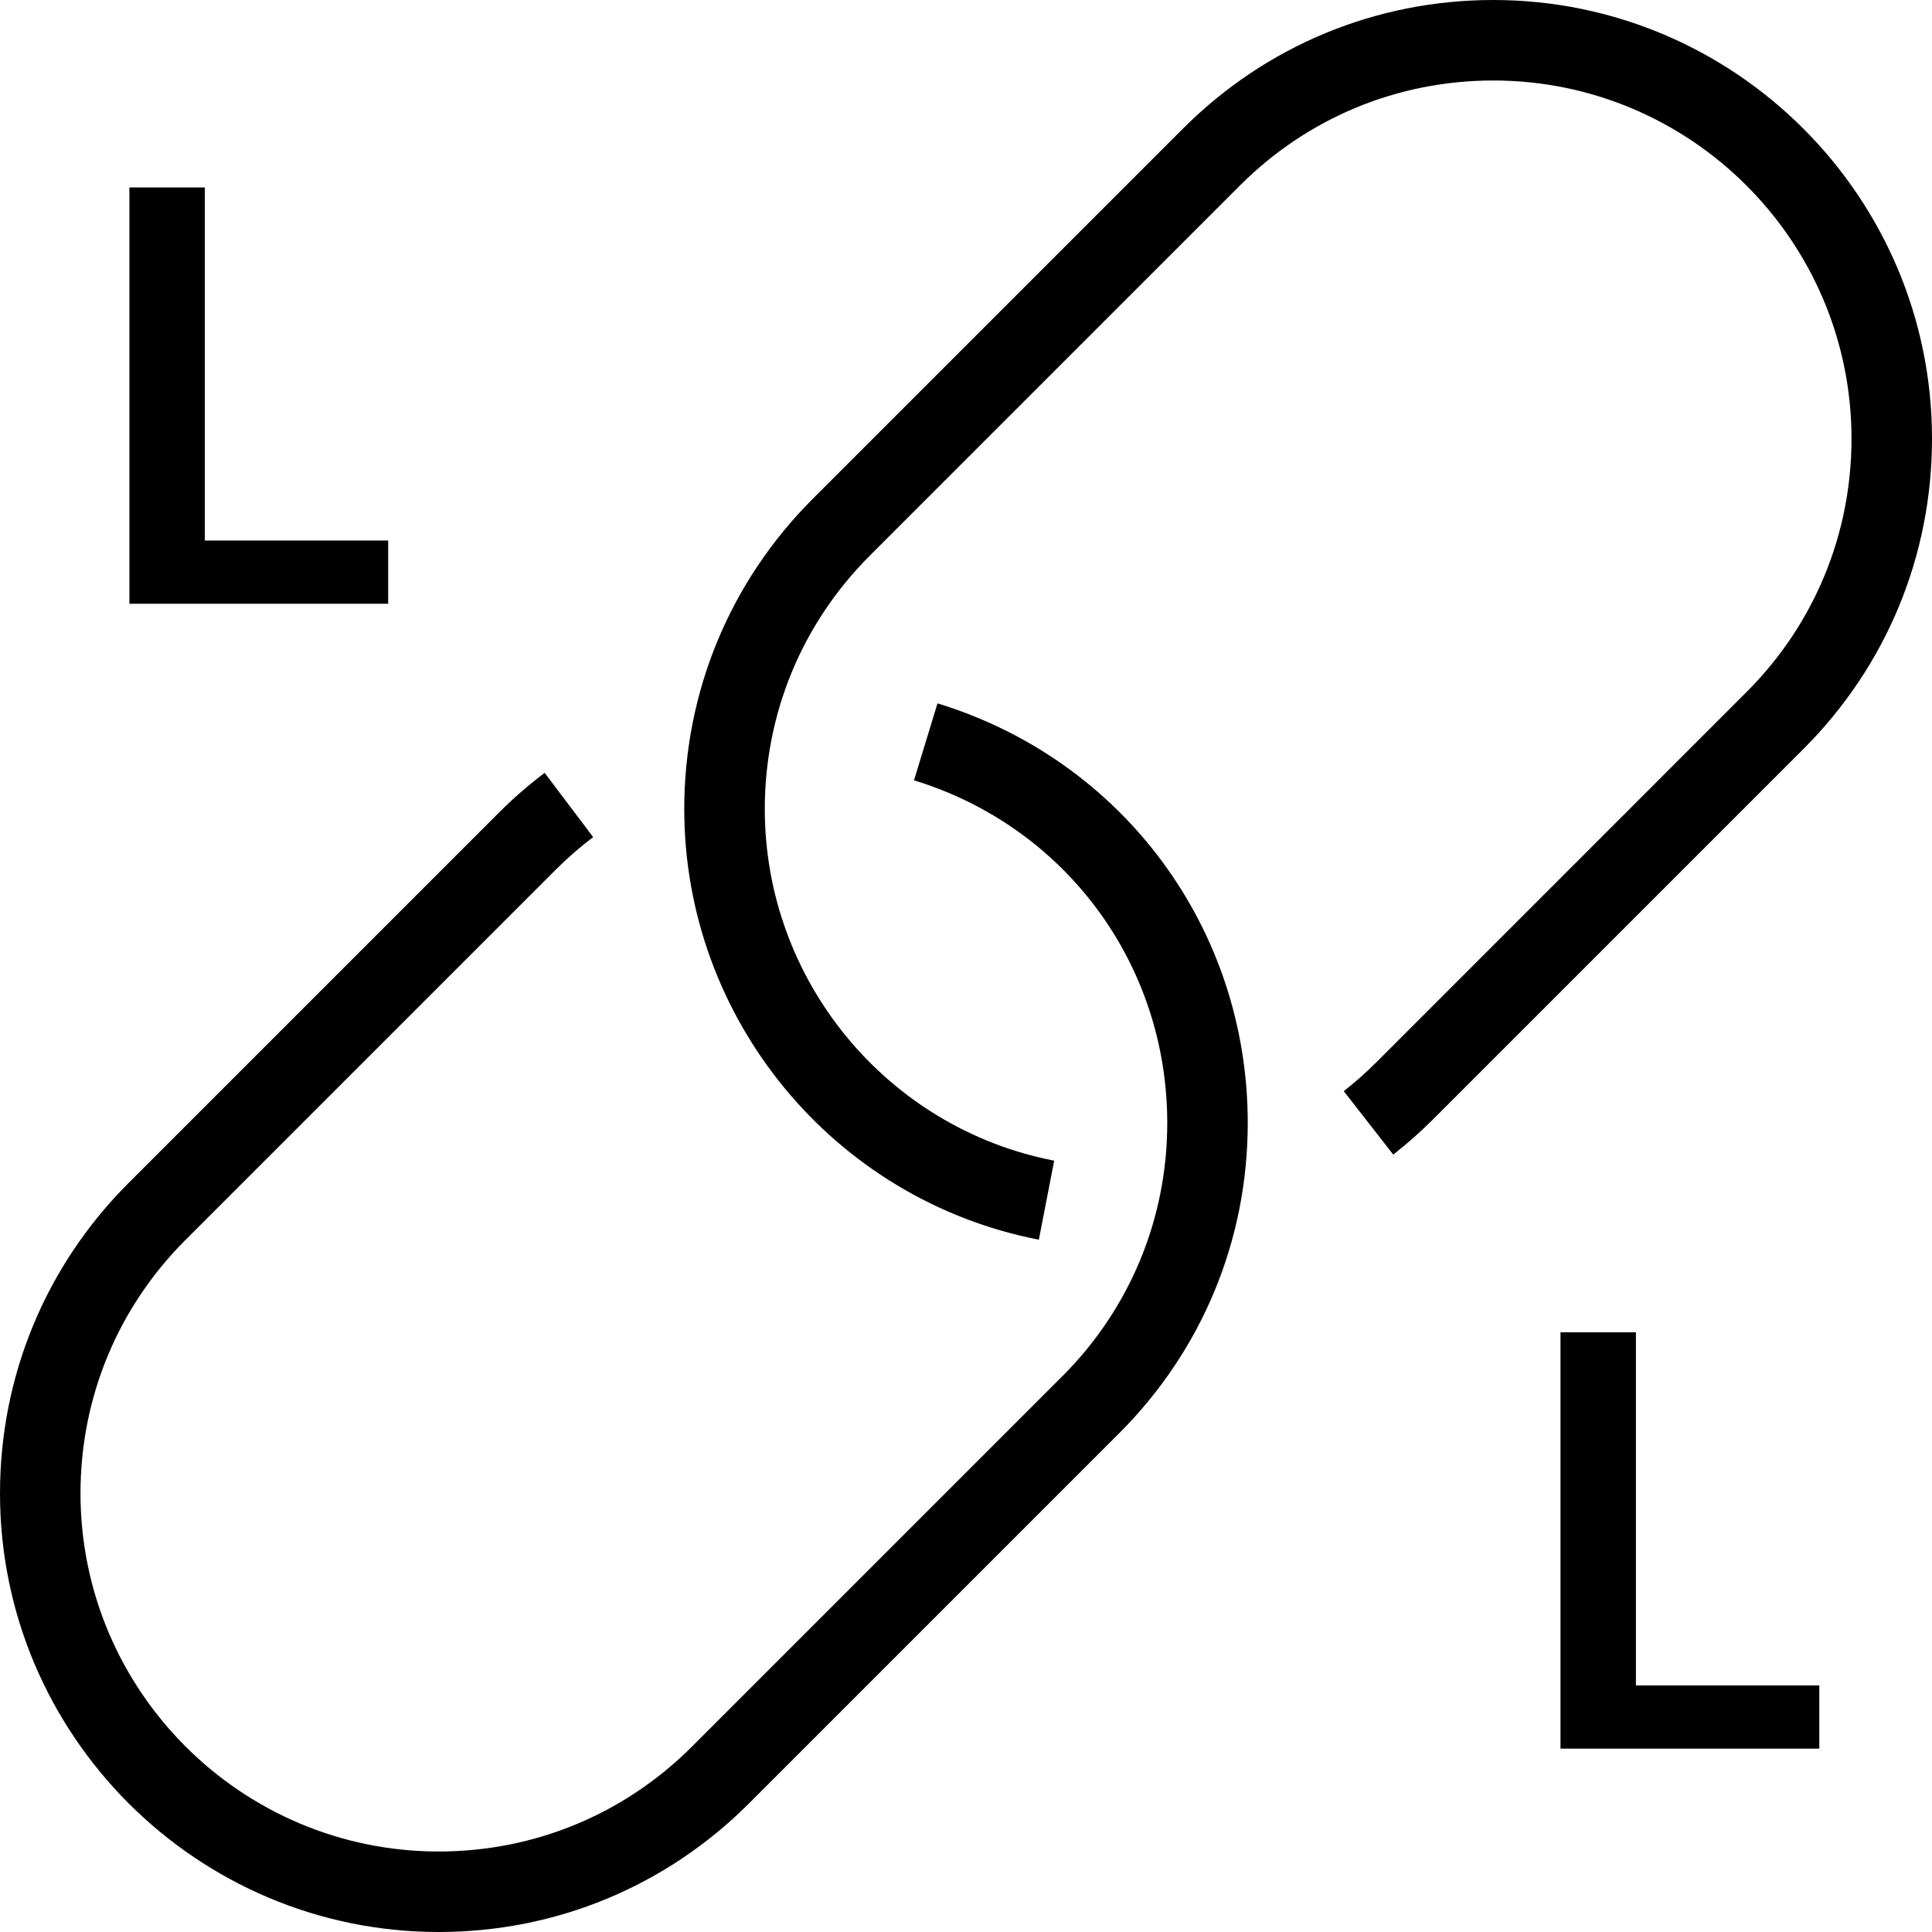
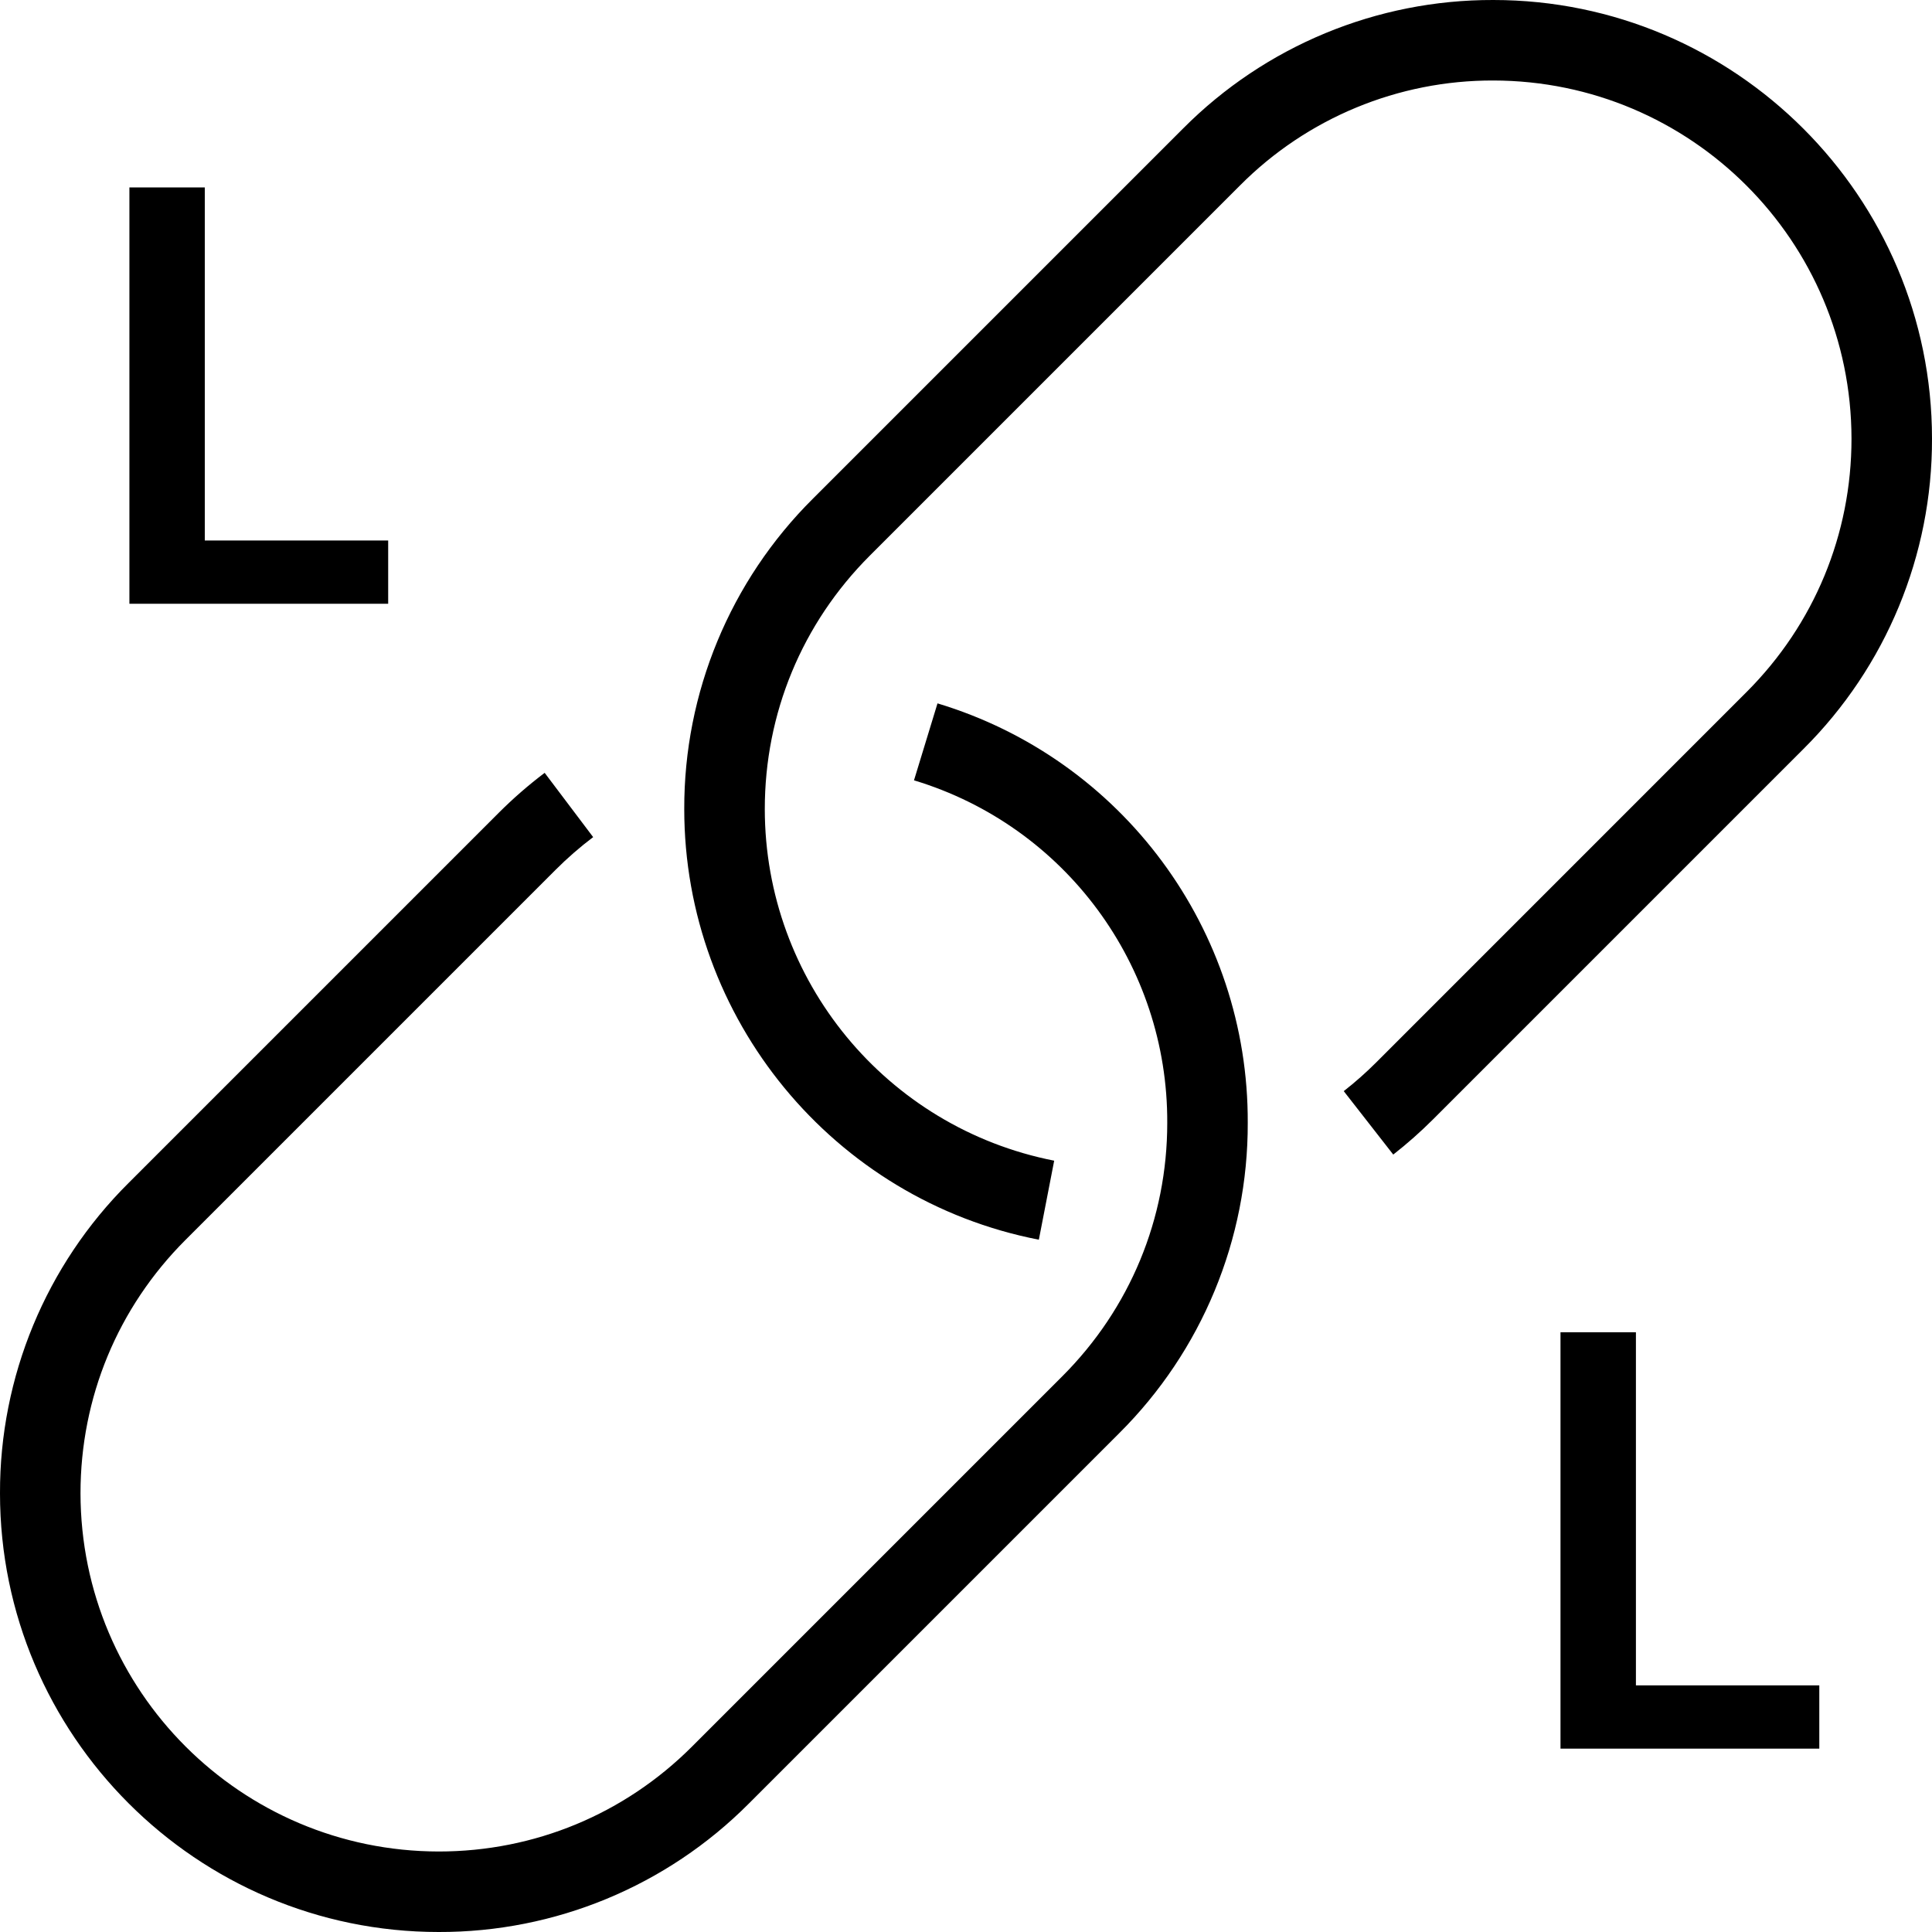
- <svg xmlns="http://www.w3.org/2000/svg" width="48" height="48" viewBox="0 0 48 48" fill="none">
-   <path d="M10.899 48C13.81 48 16.547 46.866 18.606 44.808L27.807 35.607C29.866 33.548 31 30.811 31 27.899C31 23.074 27.902 18.885 23.292 17.475L22.708 19.387C26.472 20.539 29 23.959 29 27.899C29 30.276 28.074 32.511 26.394 34.192L17.193 43.393C15.512 45.074 13.276 46 10.899 46C5.992 46 2 42.008 2 37.101C2 34.724 2.926 32.489 4.606 30.808L13.807 21.607C14.098 21.316 14.411 21.044 14.737 20.798L13.532 19.201C13.134 19.502 12.75 19.835 12.393 20.192L3.192 29.393C1.134 31.452 0 34.189 0 37.101C0 43.11 4.89 48 10.899 48Z" fill="black" />
-   <path d="M37.101 0C34.19 0 31.453 1.134 29.394 3.192L20.193 12.393C18.134 14.452 17 17.189 17 20.101C17 25.309 20.705 29.808 25.81 30.8L26.191 28.837C22.025 28.027 19.001 24.354 19.001 20.101C19.001 17.724 19.927 15.489 21.607 13.808L30.808 4.607C32.488 2.926 34.724 2 37.101 2C42.008 2 46 5.992 46 10.899C46 13.276 45.074 15.511 43.394 17.192L34.194 26.393C33.935 26.651 33.664 26.892 33.385 27.109L34.615 28.685C34.957 28.418 35.291 28.123 35.606 27.808L44.807 18.607C46.866 16.548 48 13.811 48 10.899C48 4.89 43.11 0 37.101 0Z" fill="black" />
-   <path d="M3.215 15H9.644V13.429H5.088V4.657H3.215V15Z" fill="black" />
-   <path d="M38.77 43.444H45.2V41.874H40.644V33.101H38.77V43.444Z" fill="black" />
+ <svg xmlns="http://www.w3.org/2000/svg" width="48" height="48" fill="#000">
+   <path d="M10.899 48a10.83 10.83 0 0 0 7.707-3.192l9.201-9.201A10.83 10.83 0 0 0 31 27.899a10.84 10.84 0 0 0-7.708-10.424l-.584 1.912A8.85 8.85 0 0 1 29 27.899c0 2.377-.926 4.612-2.606 6.293l-9.201 9.201C15.512 45.074 13.276 46 10.899 46A8.91 8.91 0 0 1 2 37.101c0-2.377.926-4.612 2.606-6.293l9.201-9.201a8.91 8.91 0 0 1 .93-.809l-1.205-1.597a11 11 0 0 0-1.139.991l-9.201 9.201A10.83 10.83 0 0 0 0 37.101C0 43.11 4.89 48 10.899 48zM37.101 0a10.83 10.83 0 0 0-7.707 3.192l-9.201 9.201A10.83 10.83 0 0 0 17 20.101c0 5.208 3.705 9.707 8.81 10.699l.381-1.963a8.91 8.91 0 0 1-7.19-8.736c0-2.377.926-4.612 2.606-6.293l9.201-9.201A8.84 8.84 0 0 1 37.101 2 8.91 8.91 0 0 1 46 10.899c0 2.377-.926 4.612-2.606 6.293l-9.2 9.201a8.86 8.86 0 0 1-.809.716l1.23 1.576a10.85 10.85 0 0 0 .991-.877l9.201-9.201A10.83 10.83 0 0 0 48 10.899C48 4.89 43.11 0 37.101 0zM3.215 15h6.429v-1.571H5.088V4.657H3.215V15zM38.77 43.444h6.43v-1.571h-4.556V33.1H38.77v10.343z" />
</svg>
